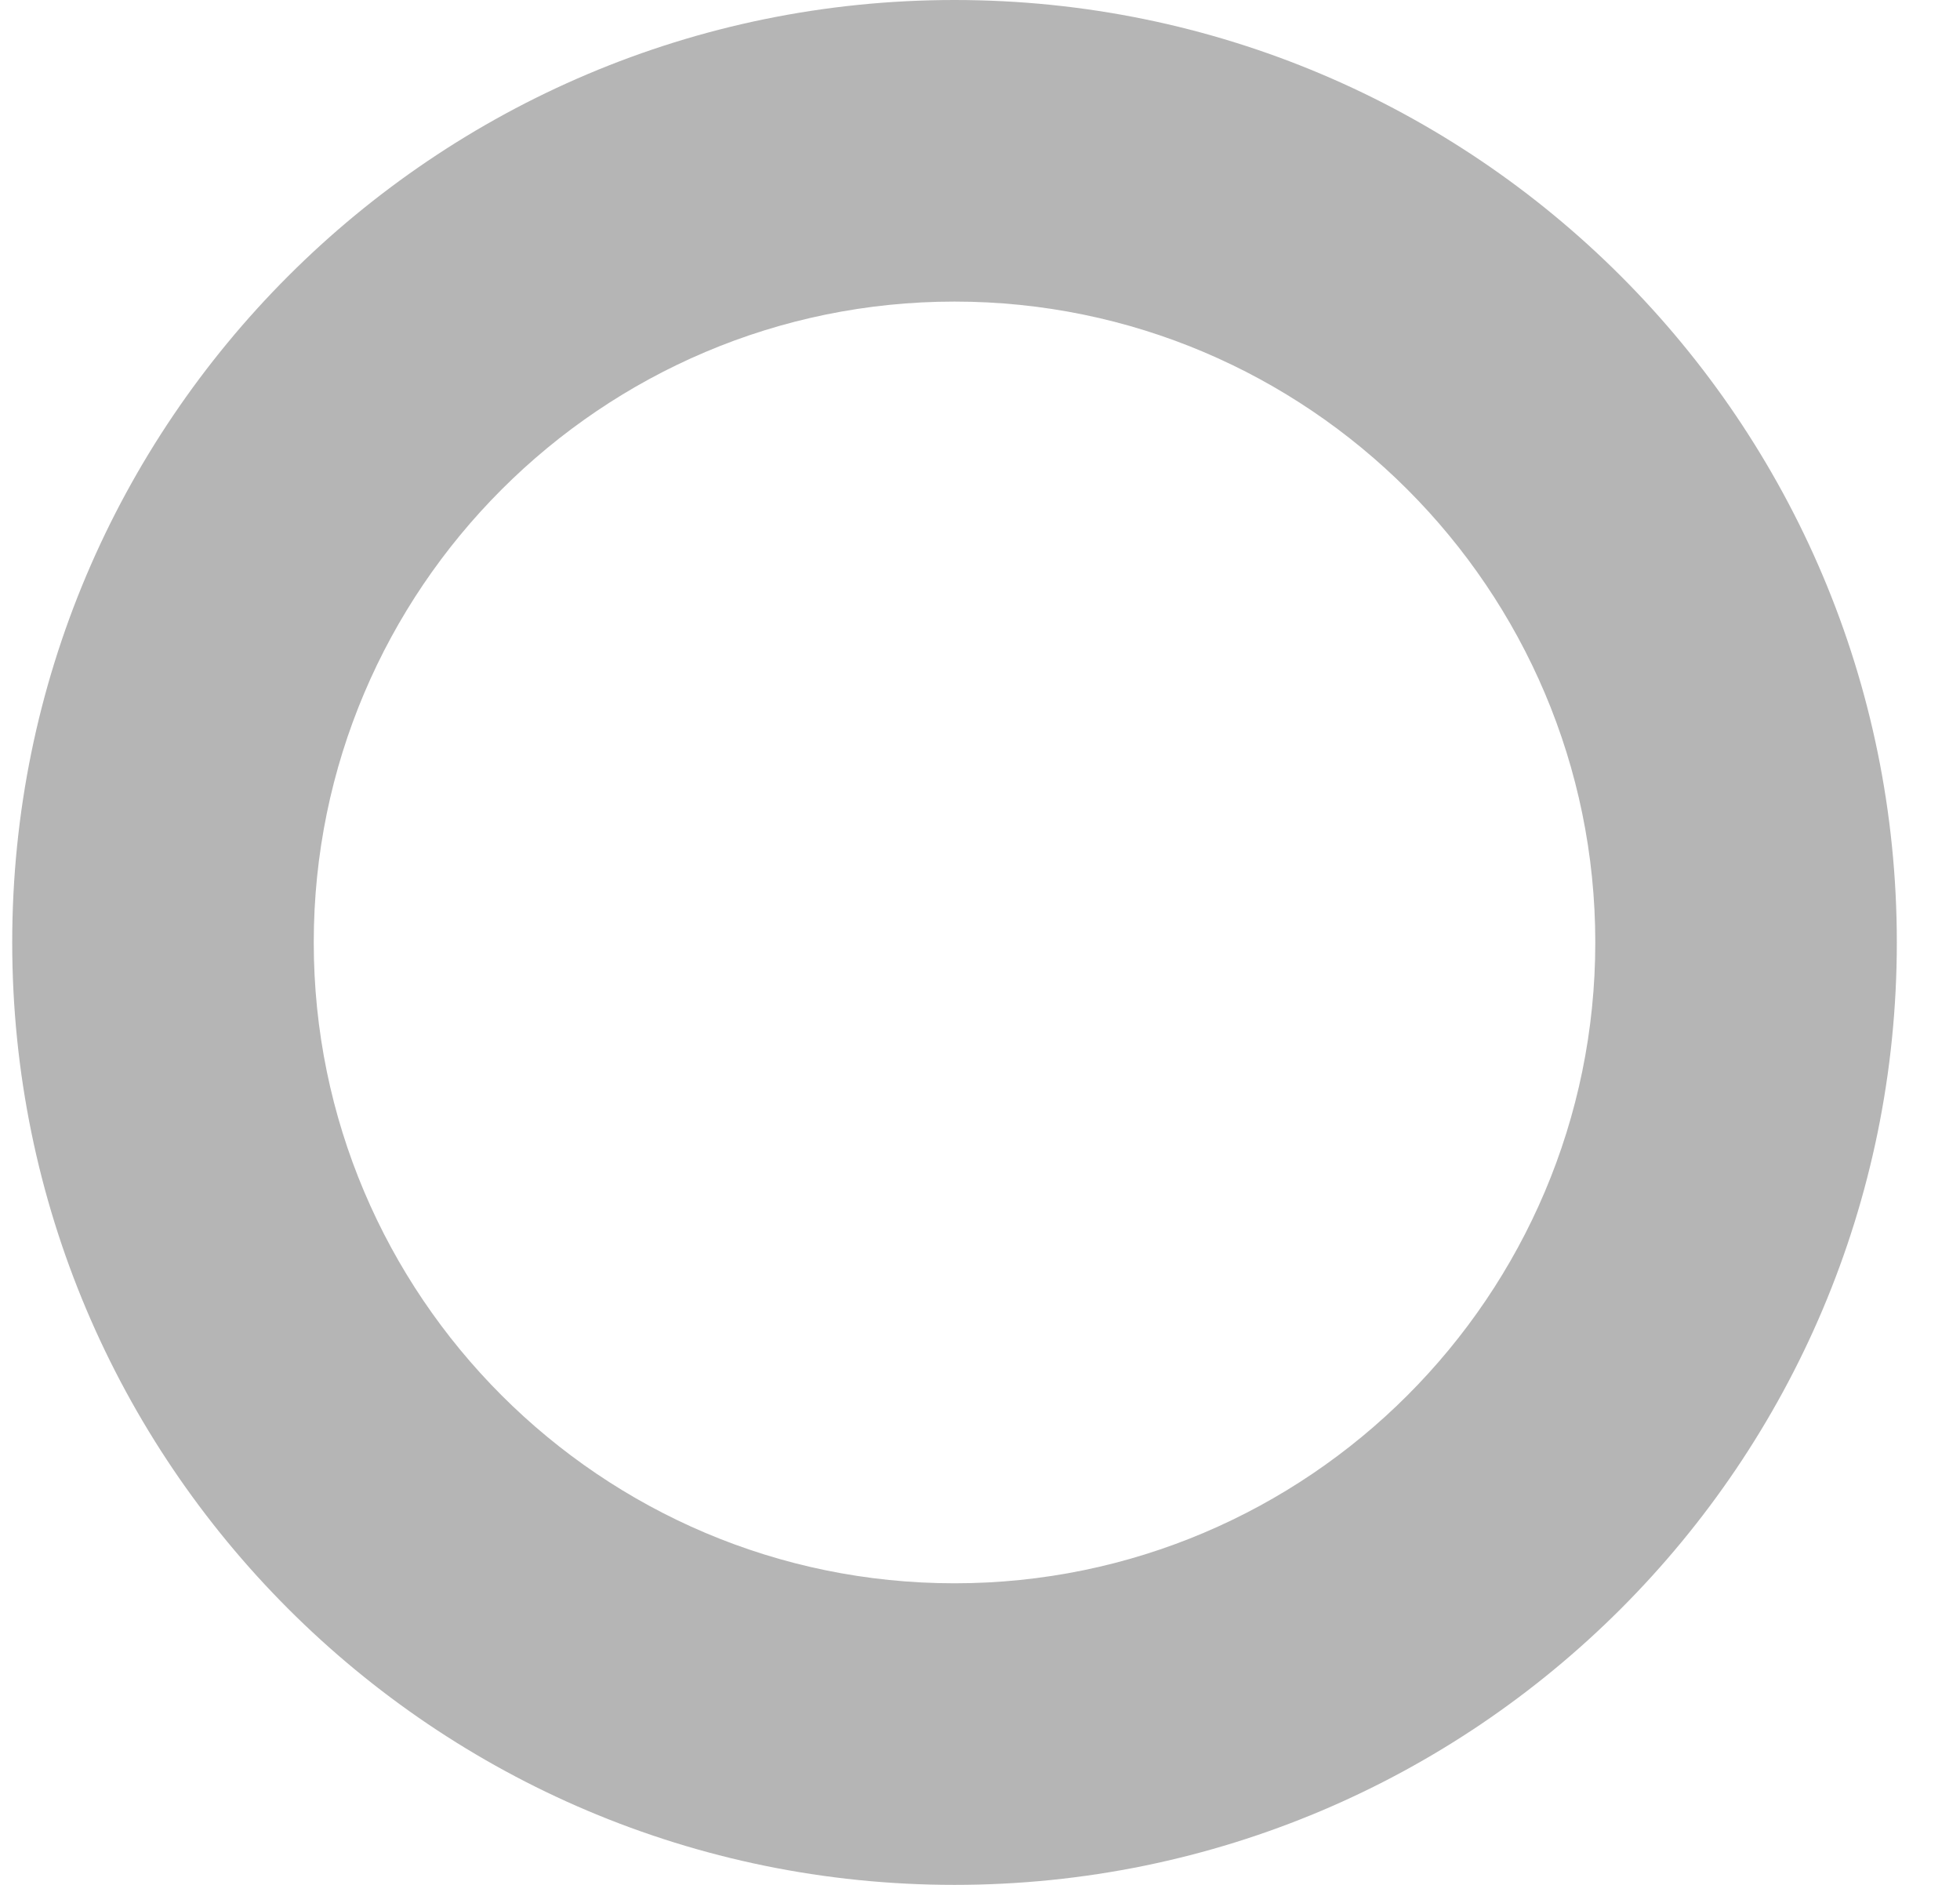
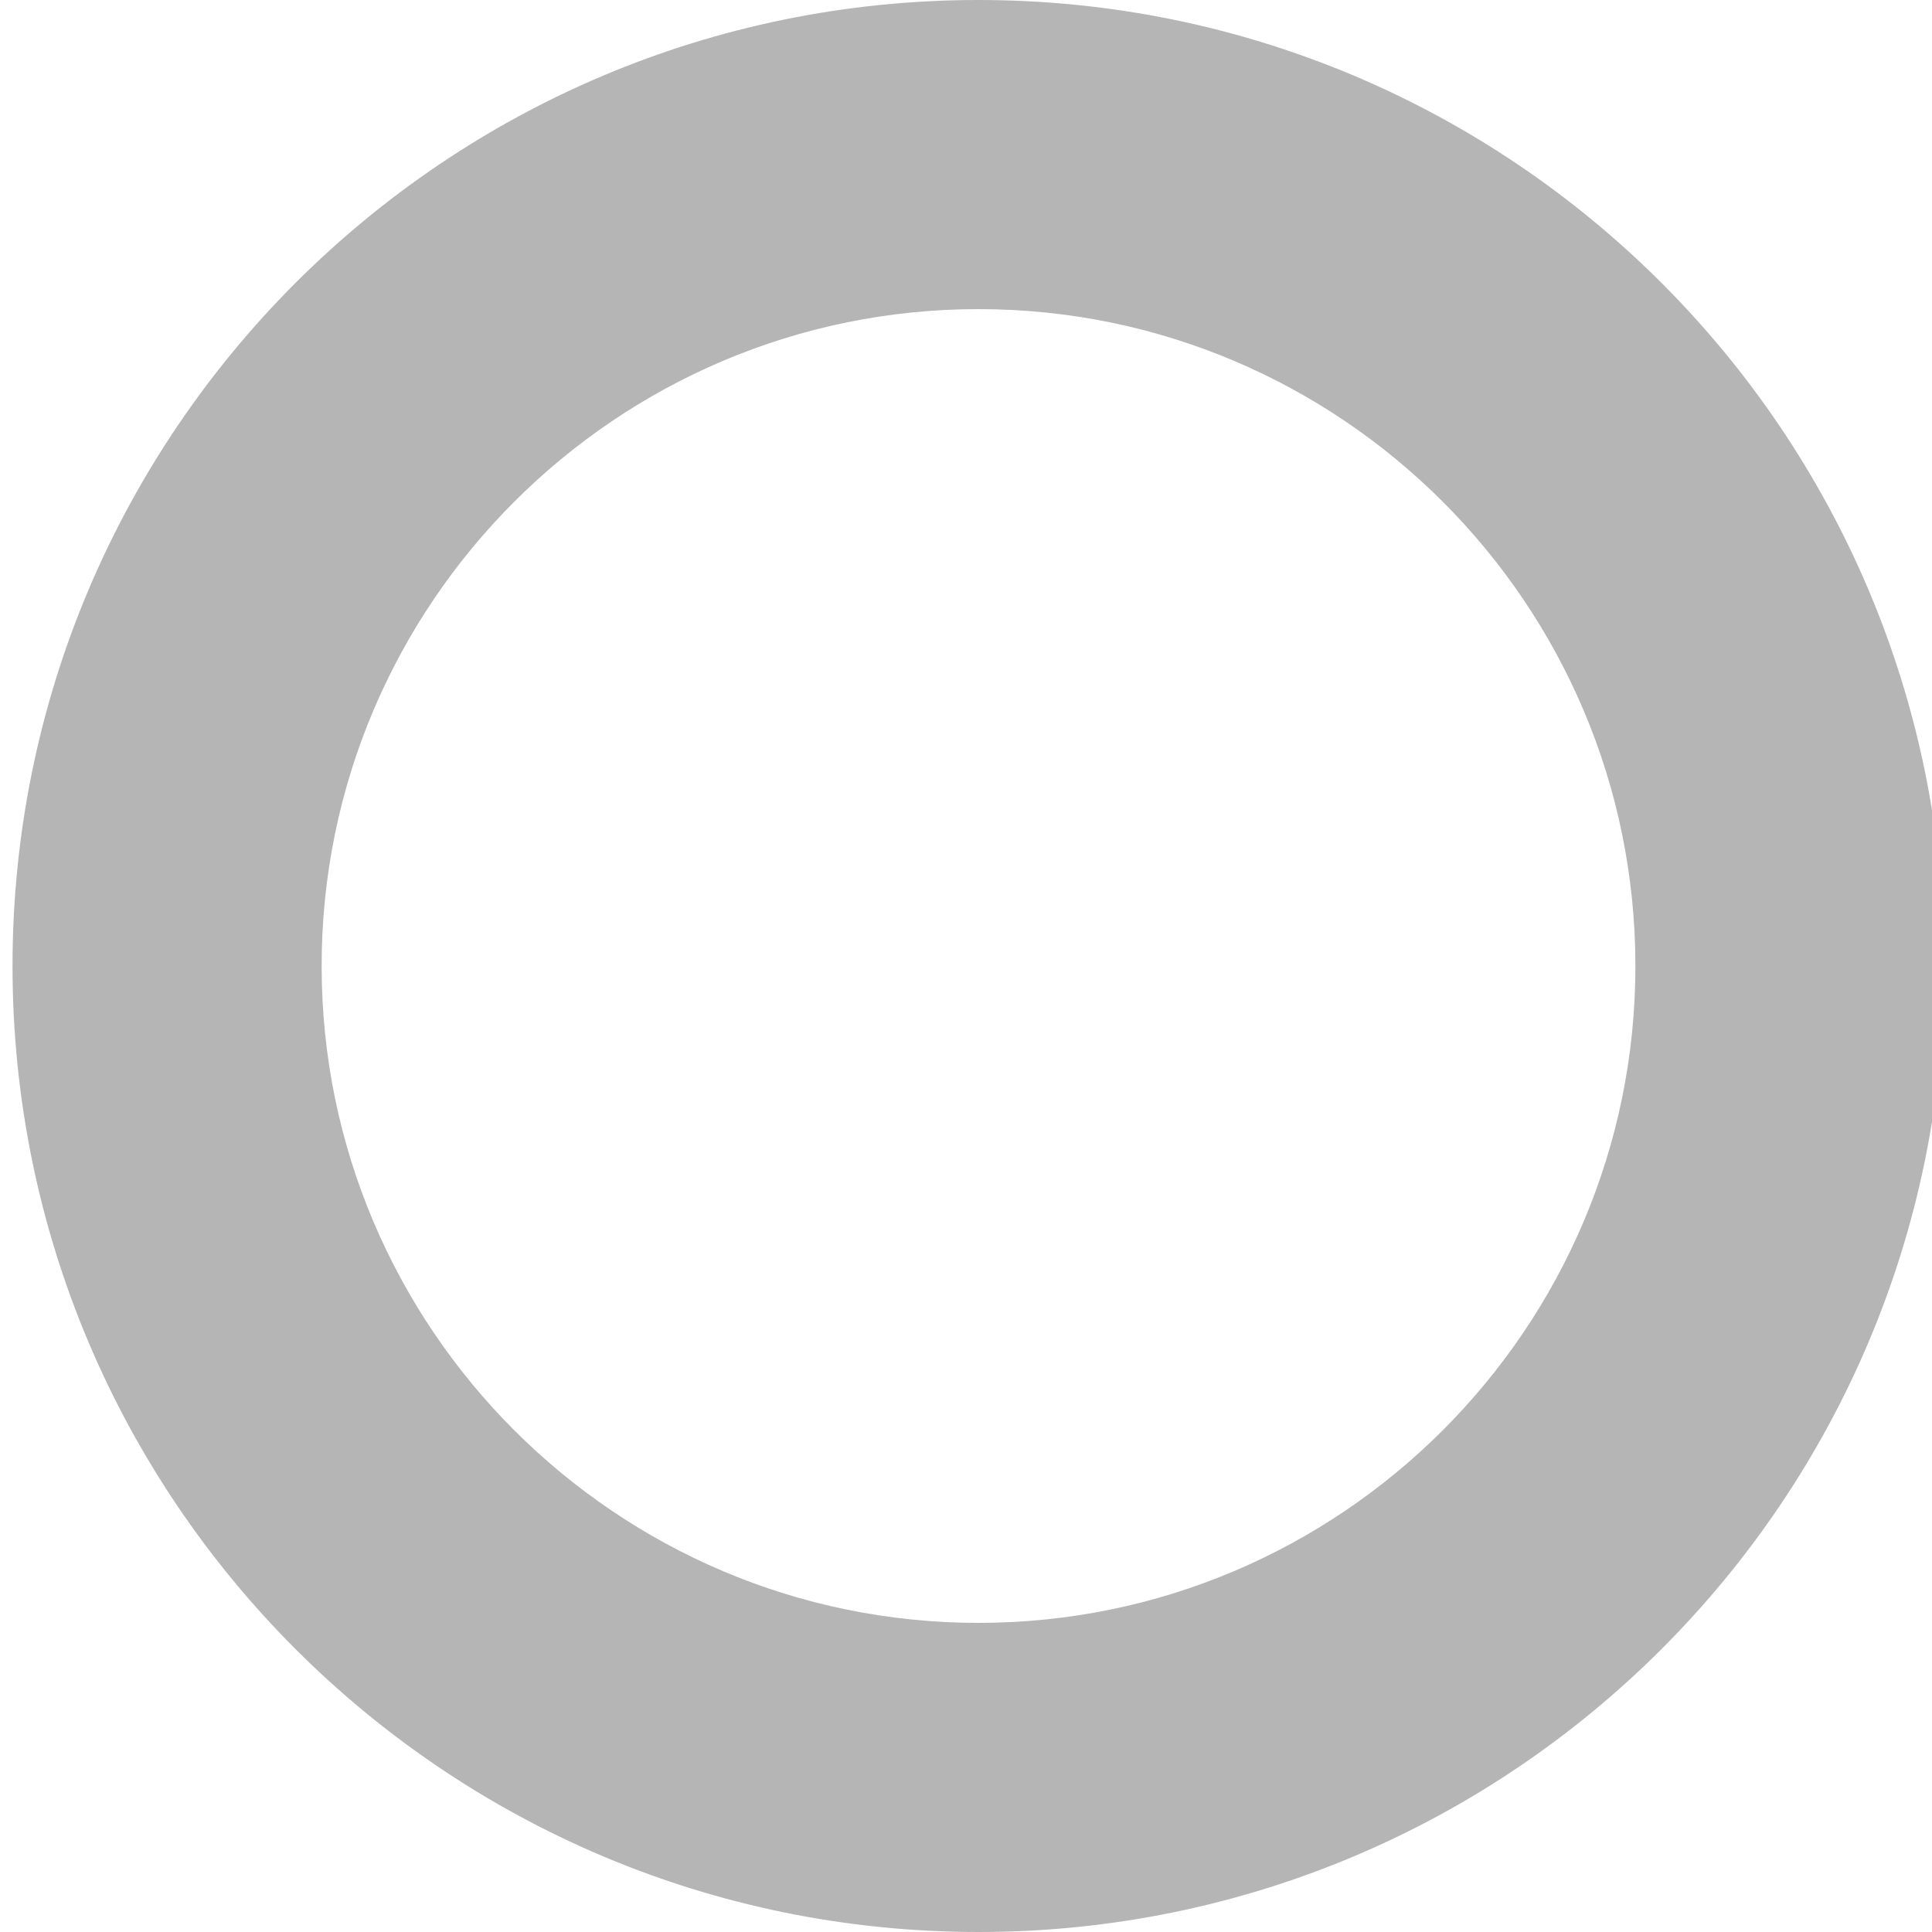
- <svg xmlns="http://www.w3.org/2000/svg" width="26" height="25" viewBox="0 0 26 25" fill="none">
+ <svg xmlns="http://www.w3.org/2000/svg" width="25" height="25" viewBox="0 0 25 25" fill="none">
  <path fill-rule="evenodd" clip-rule="evenodd" d="M0.162 12.5C0.162 5.597 5.759 0 12.662 0C19.565 0 25.162 5.597 25.162 12.5C25.162 19.403 19.565 25 12.662 25C5.759 25 0.162 19.403 0.162 12.5ZM21.162 12.5C21.162 7.813 17.349 4 12.662 4C7.975 4 4.162 7.813 4.162 12.5C4.162 17.187 7.975 21 12.662 21C17.349 21 21.162 17.187 21.162 12.5Z" fill="#B5B5B5" />
</svg>
